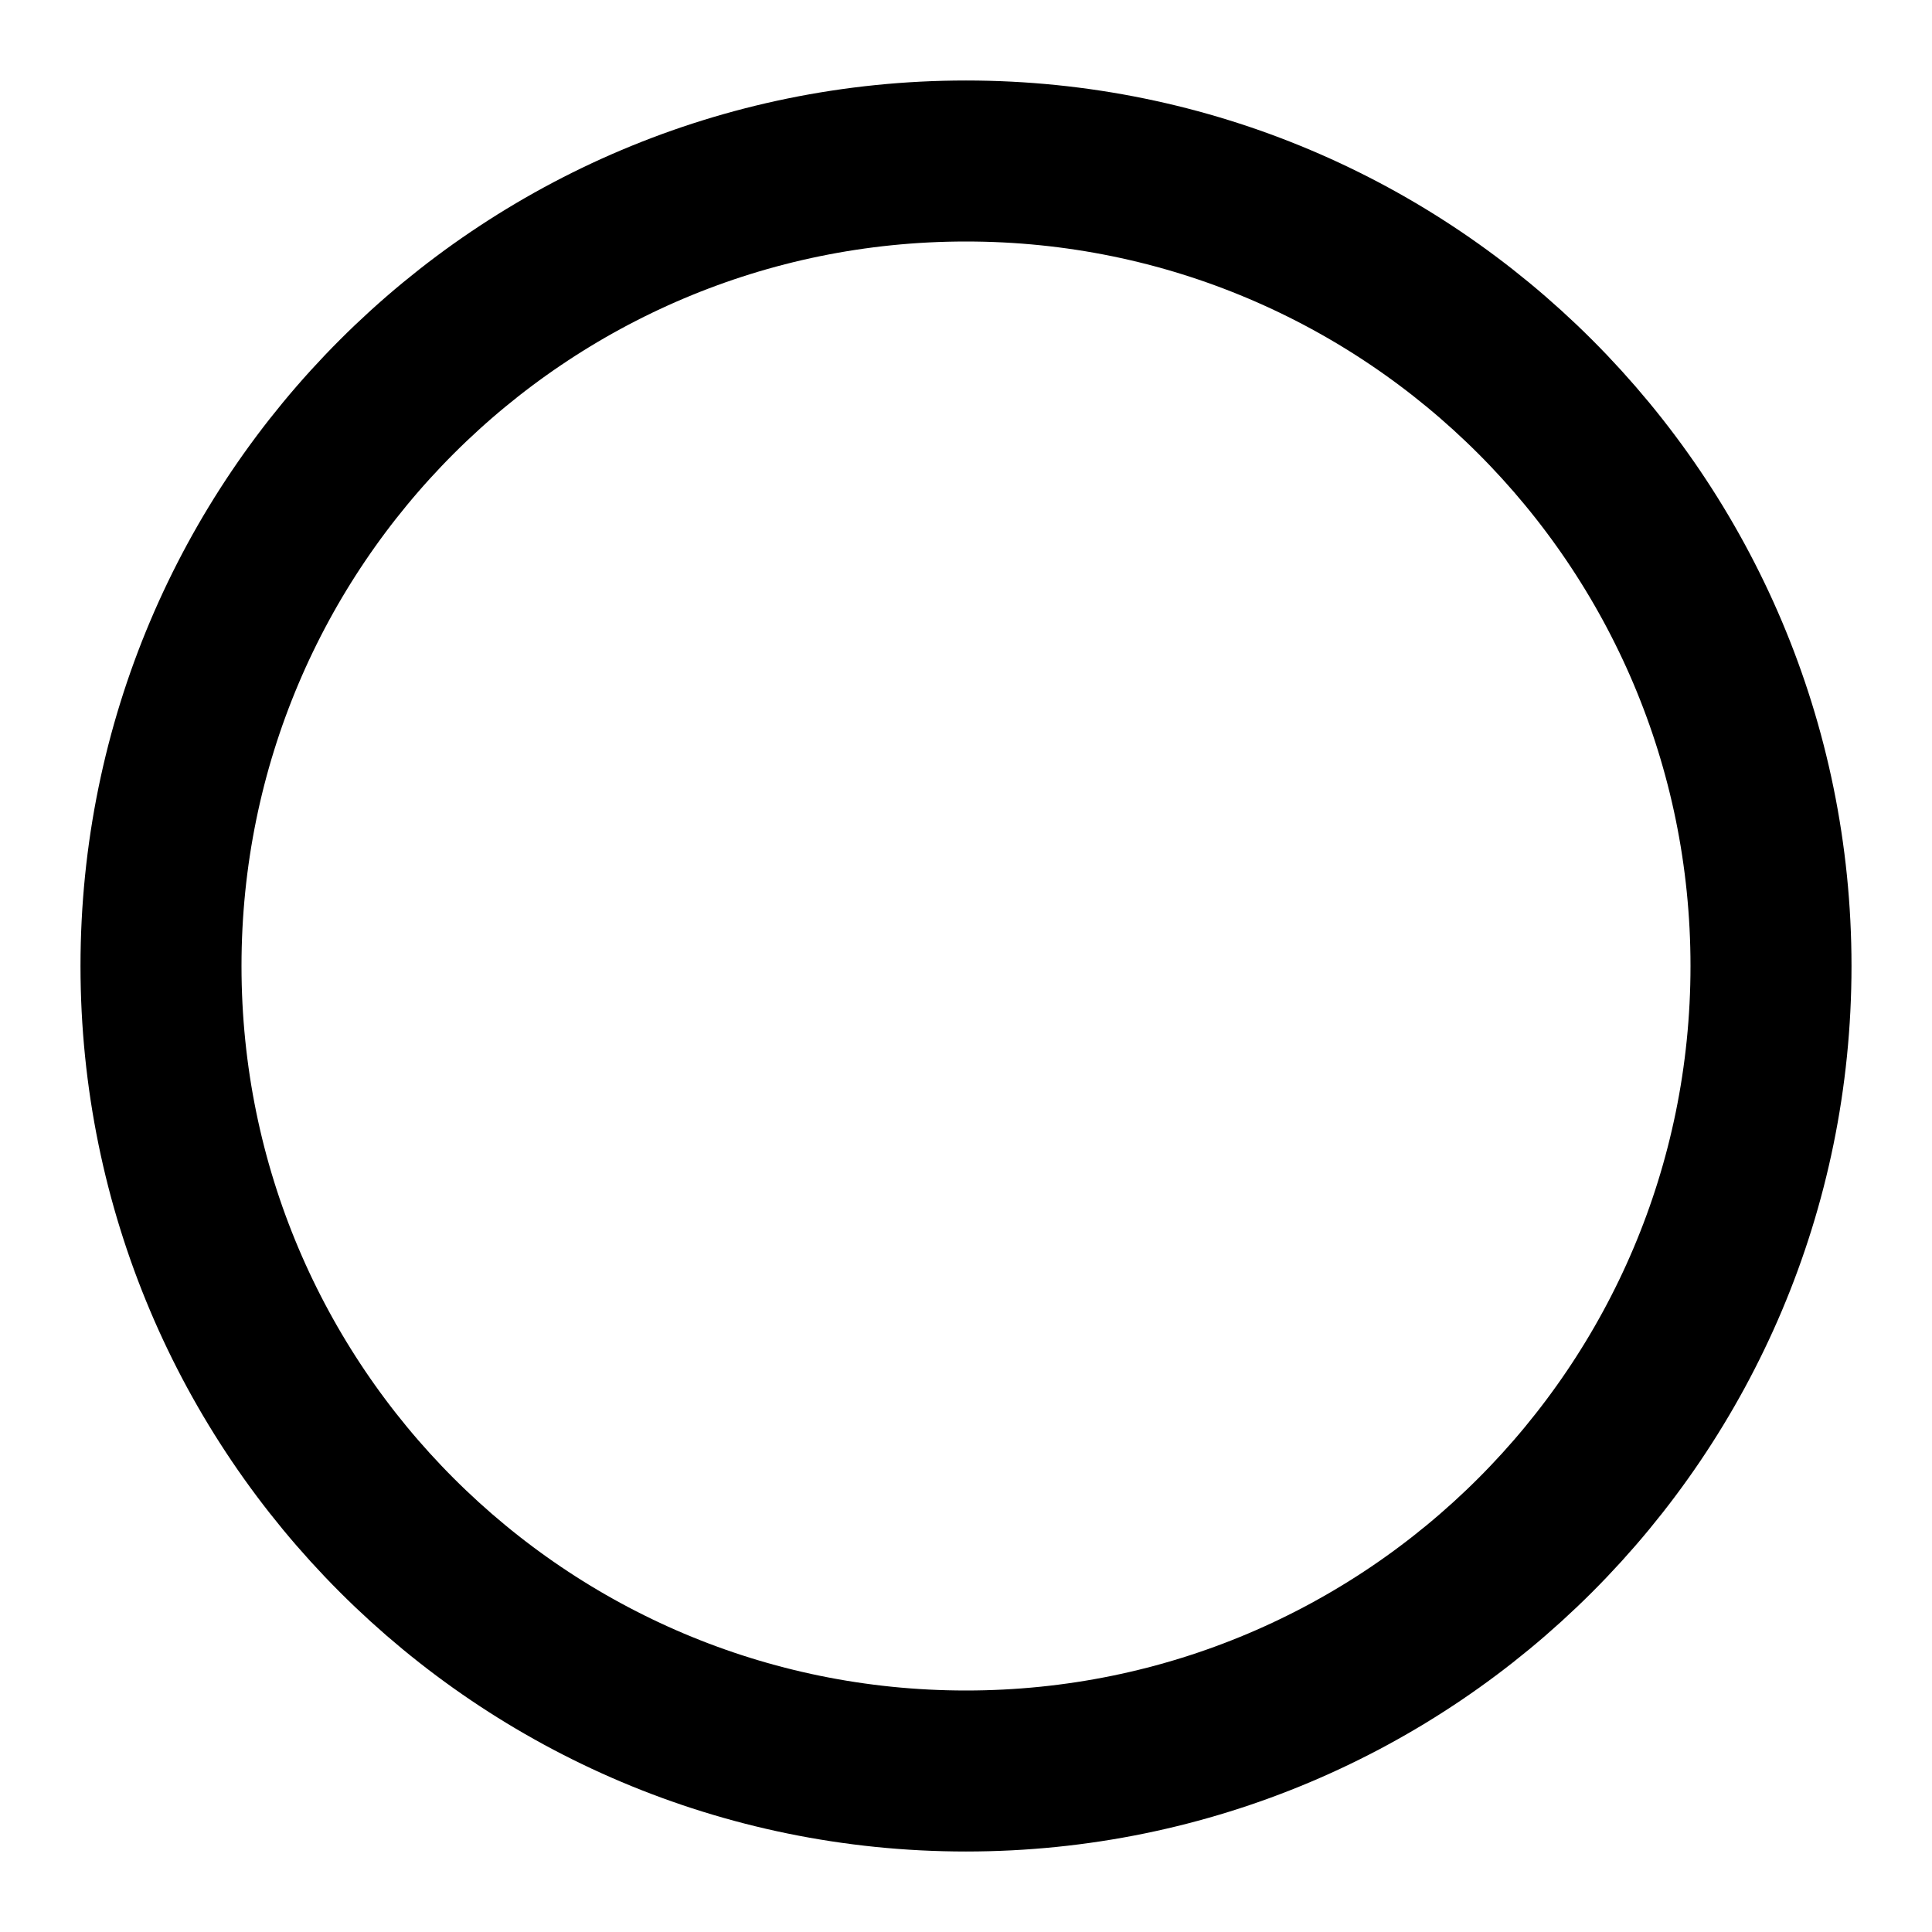
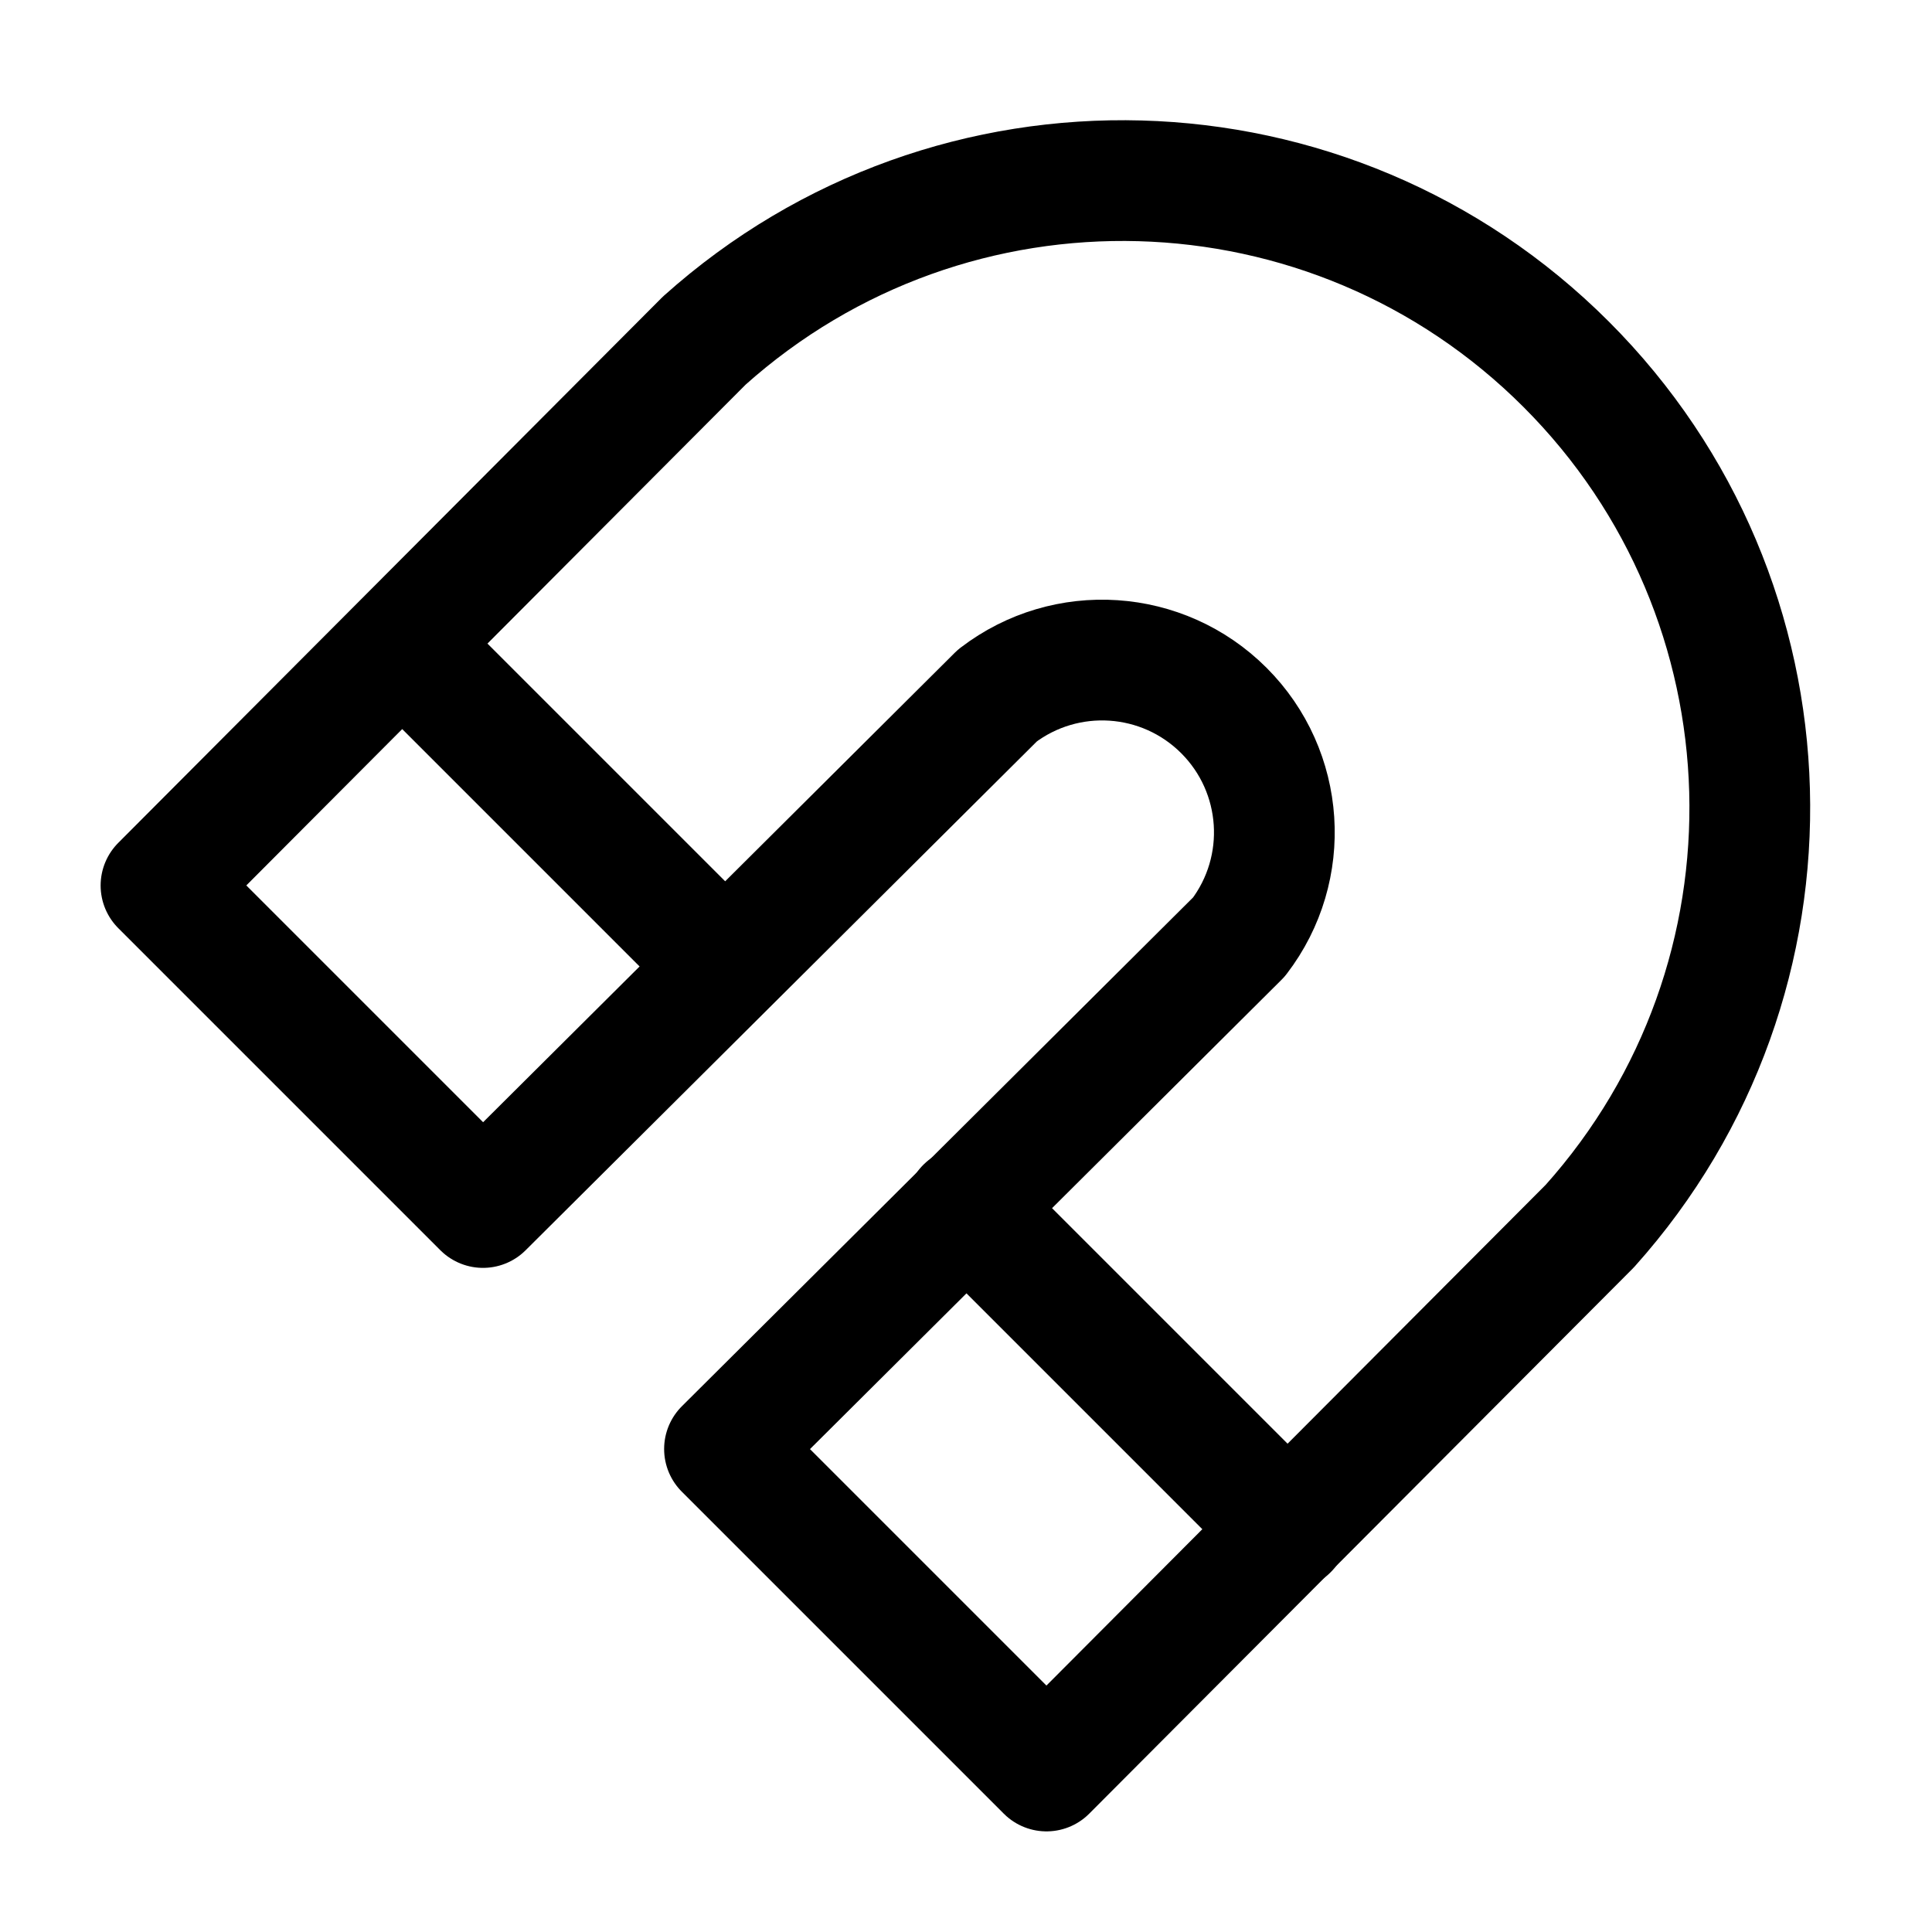
- <svg xmlns="http://www.w3.org/2000/svg" width="16" height="16" viewBox="0 0 24 24" fill="none" stroke="currentColor" stroke-width="2" stroke-linecap="round" stroke-linejoin="round">
-   <circle cx="12" cy="12" r="10" />
+ <svg xmlns="http://www.w3.org/2000/svg" viewBox="0 0 24 24" fill="none" stroke="currentColor" stroke-width="1.5" stroke-linecap="round" stroke-linejoin="round">
+   <path d="M6 15l-4-4 6.75-6.77a7.79 7.79 0 0 1 11 11L13 22l-4-4 6.39-6.36a2.14 2.14 0 0 0-3-3L6 15" />
+   <path d="M5 8l4 4" />
+   <path d="M12 15l4 4" />
</svg>
